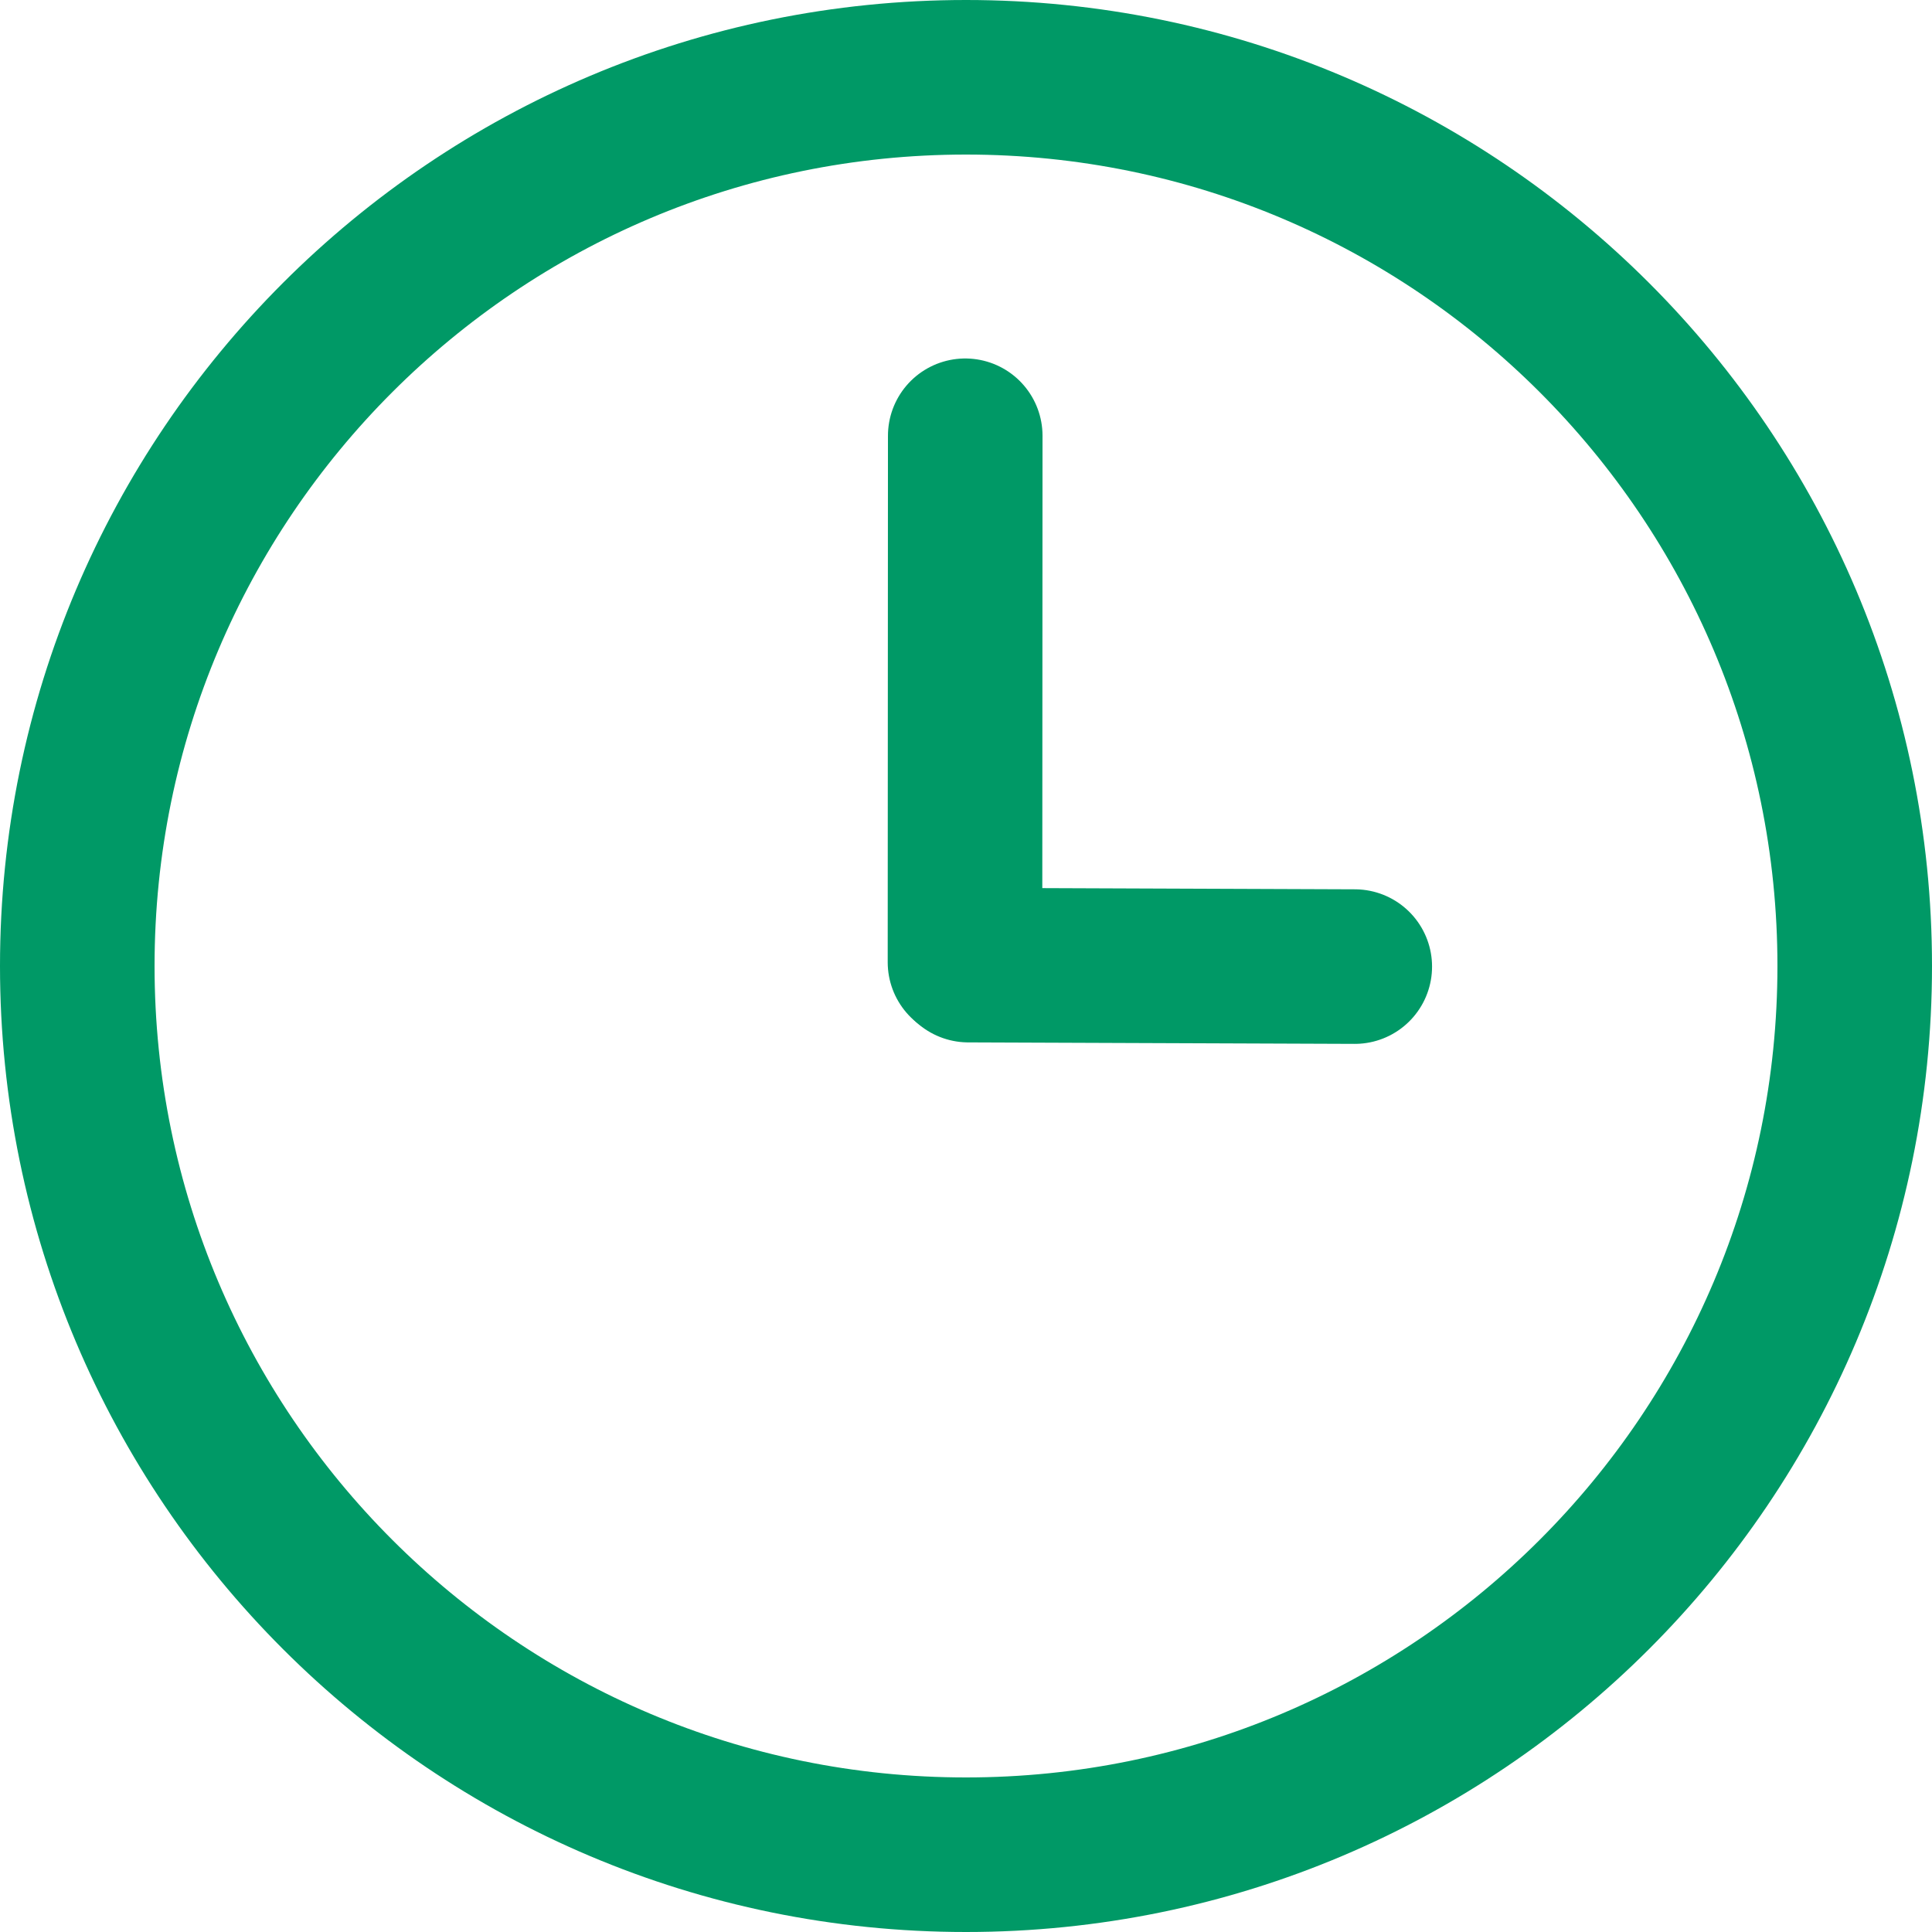
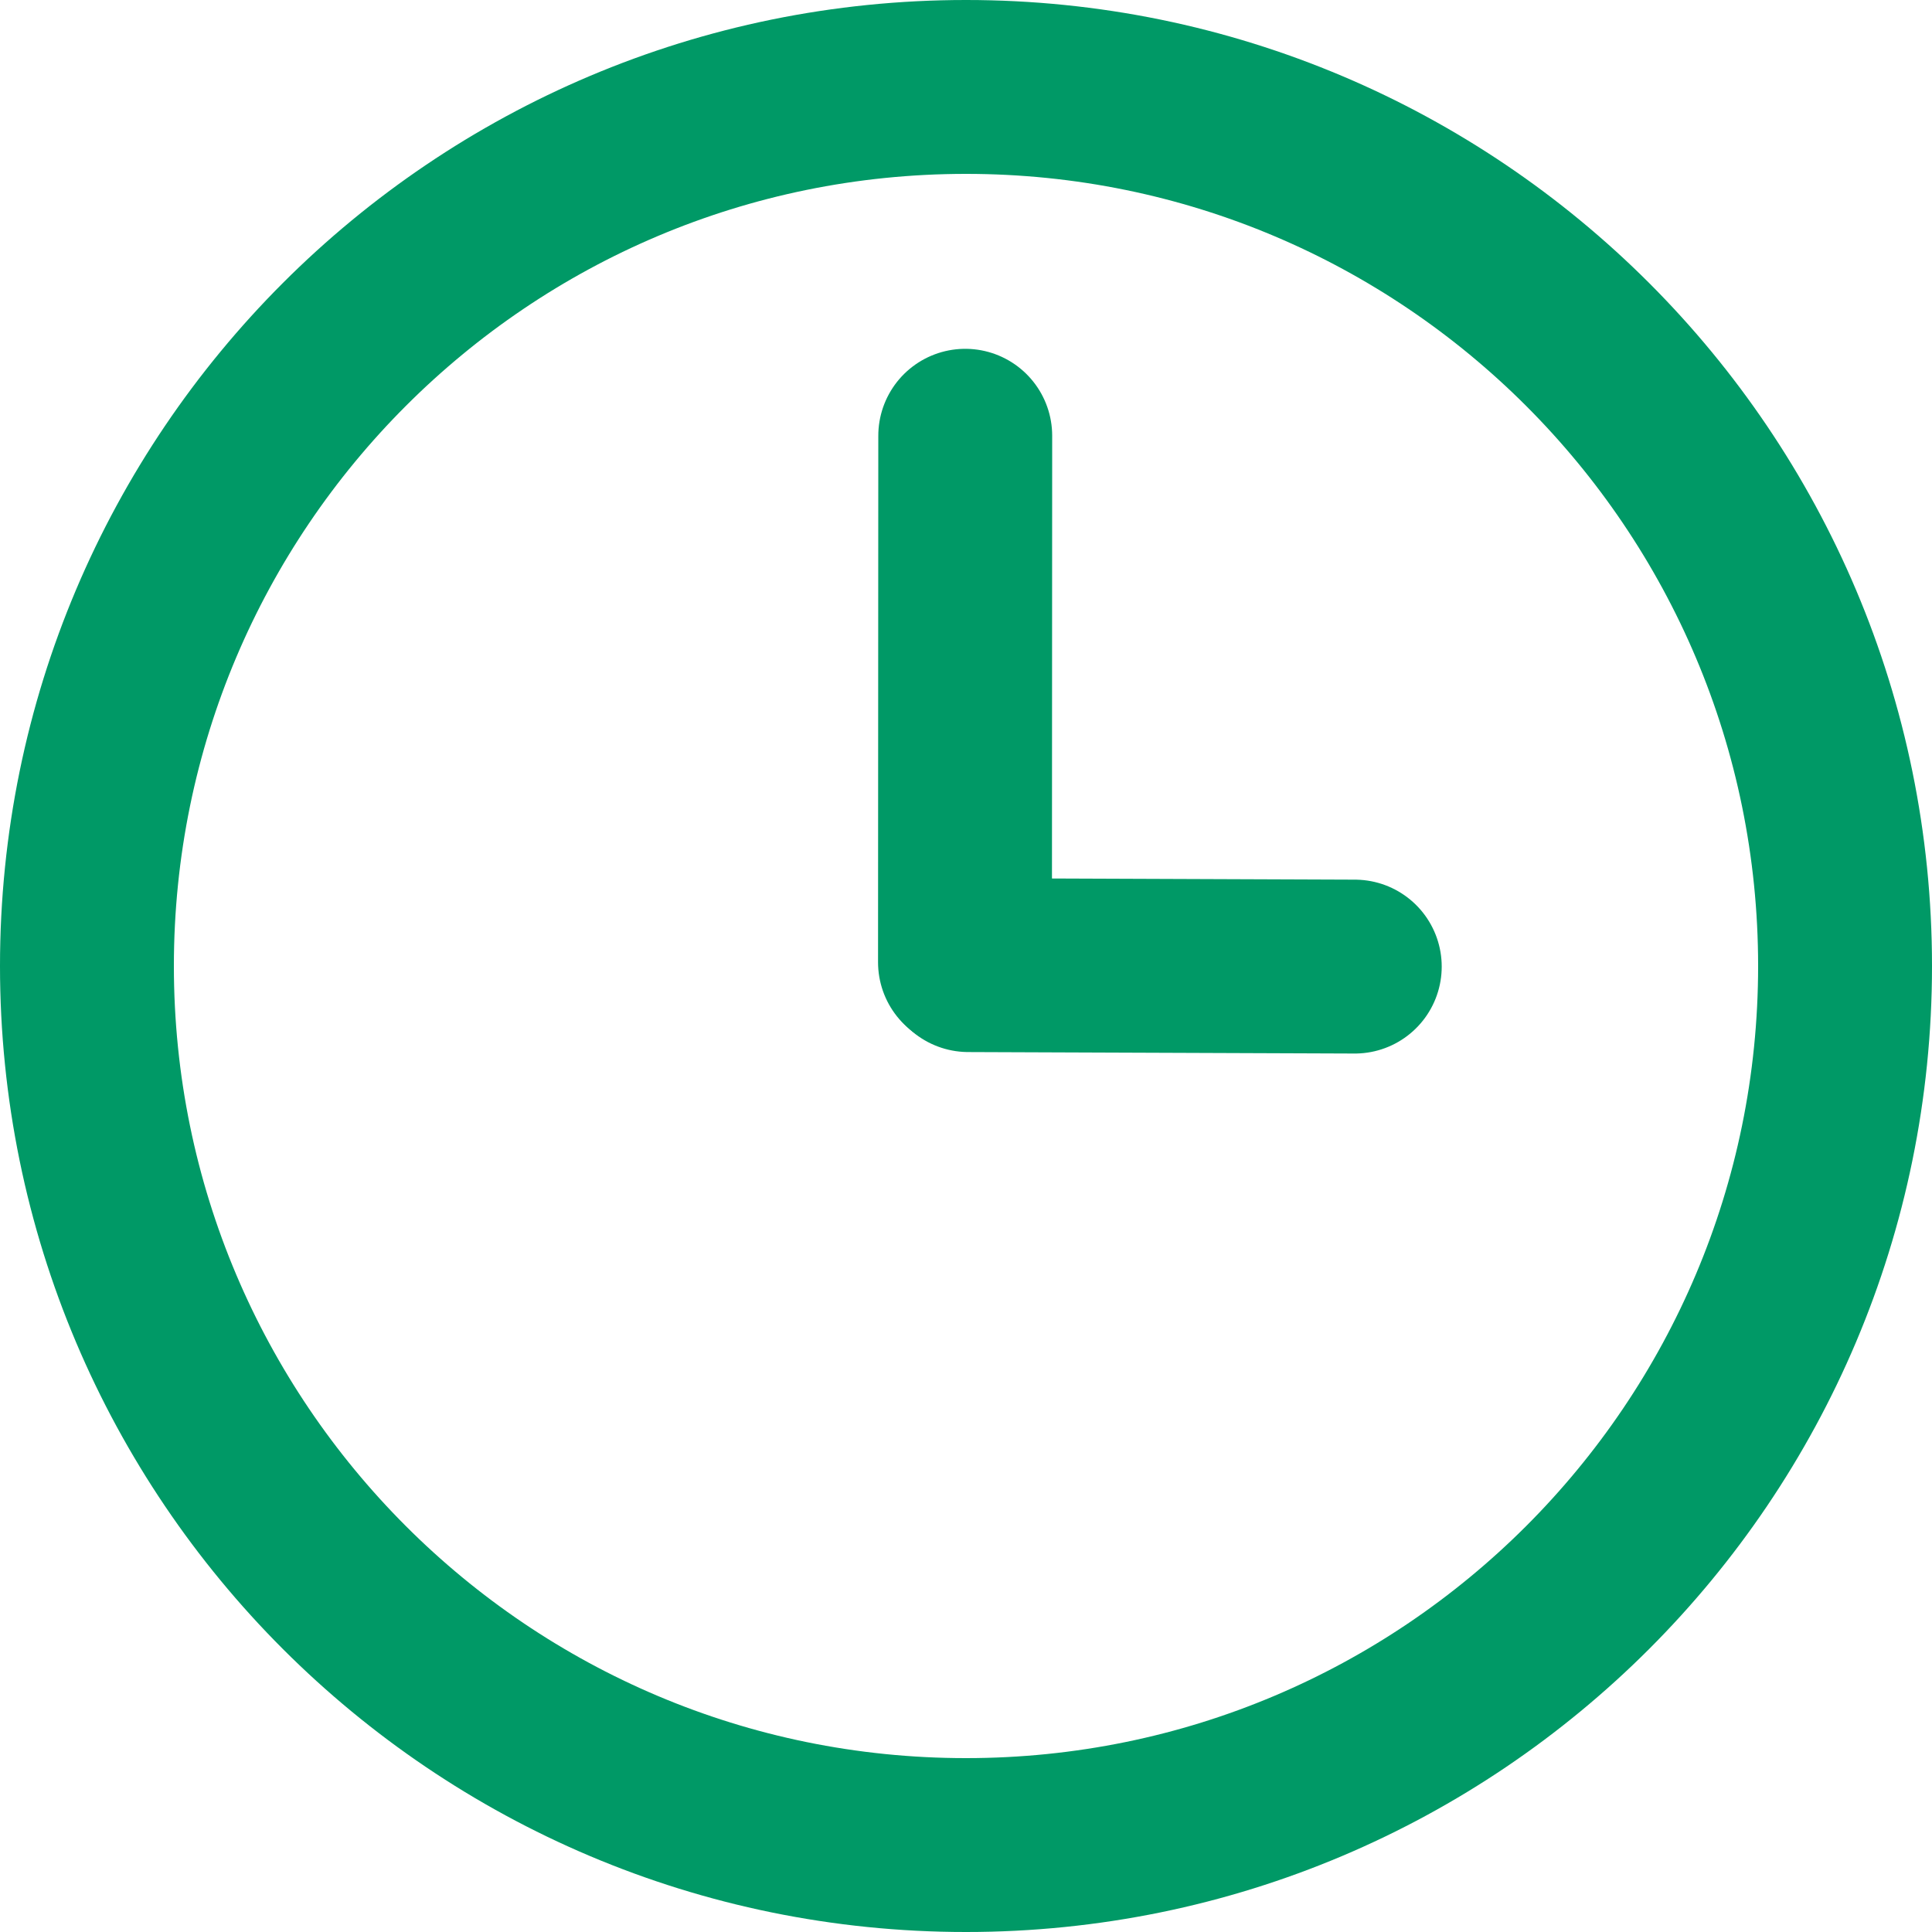
- <svg xmlns="http://www.w3.org/2000/svg" width="400" height="400" viewBox="0 0 400 400" stroke="#009966" stroke-width="32px" stroke-linecap="round" stroke-linejoin="round" fill="none">
-   <ellipse cx="200" cy="200" rx="184" ry="184" />
+ <svg xmlns="http://www.w3.org/2000/svg" viewBox="0 0 400 400" stroke="#009966" stroke-width="36px" stroke-linecap="round" stroke-linejoin="round" fill="none">
+   <ellipse cx="200" cy="200" rx="182" ry="182" />
  <path d="M 200.491 199.816 L 280.491 200.123" />
  <path d="M 200.128 90.219 L 199.79 199.219" data-bx-origin="0.5 1.000301" transform="matrix(0.999997, -0.002619, 0.002619, 0.999997, -0.521155, 0.524376)" />
</svg>
